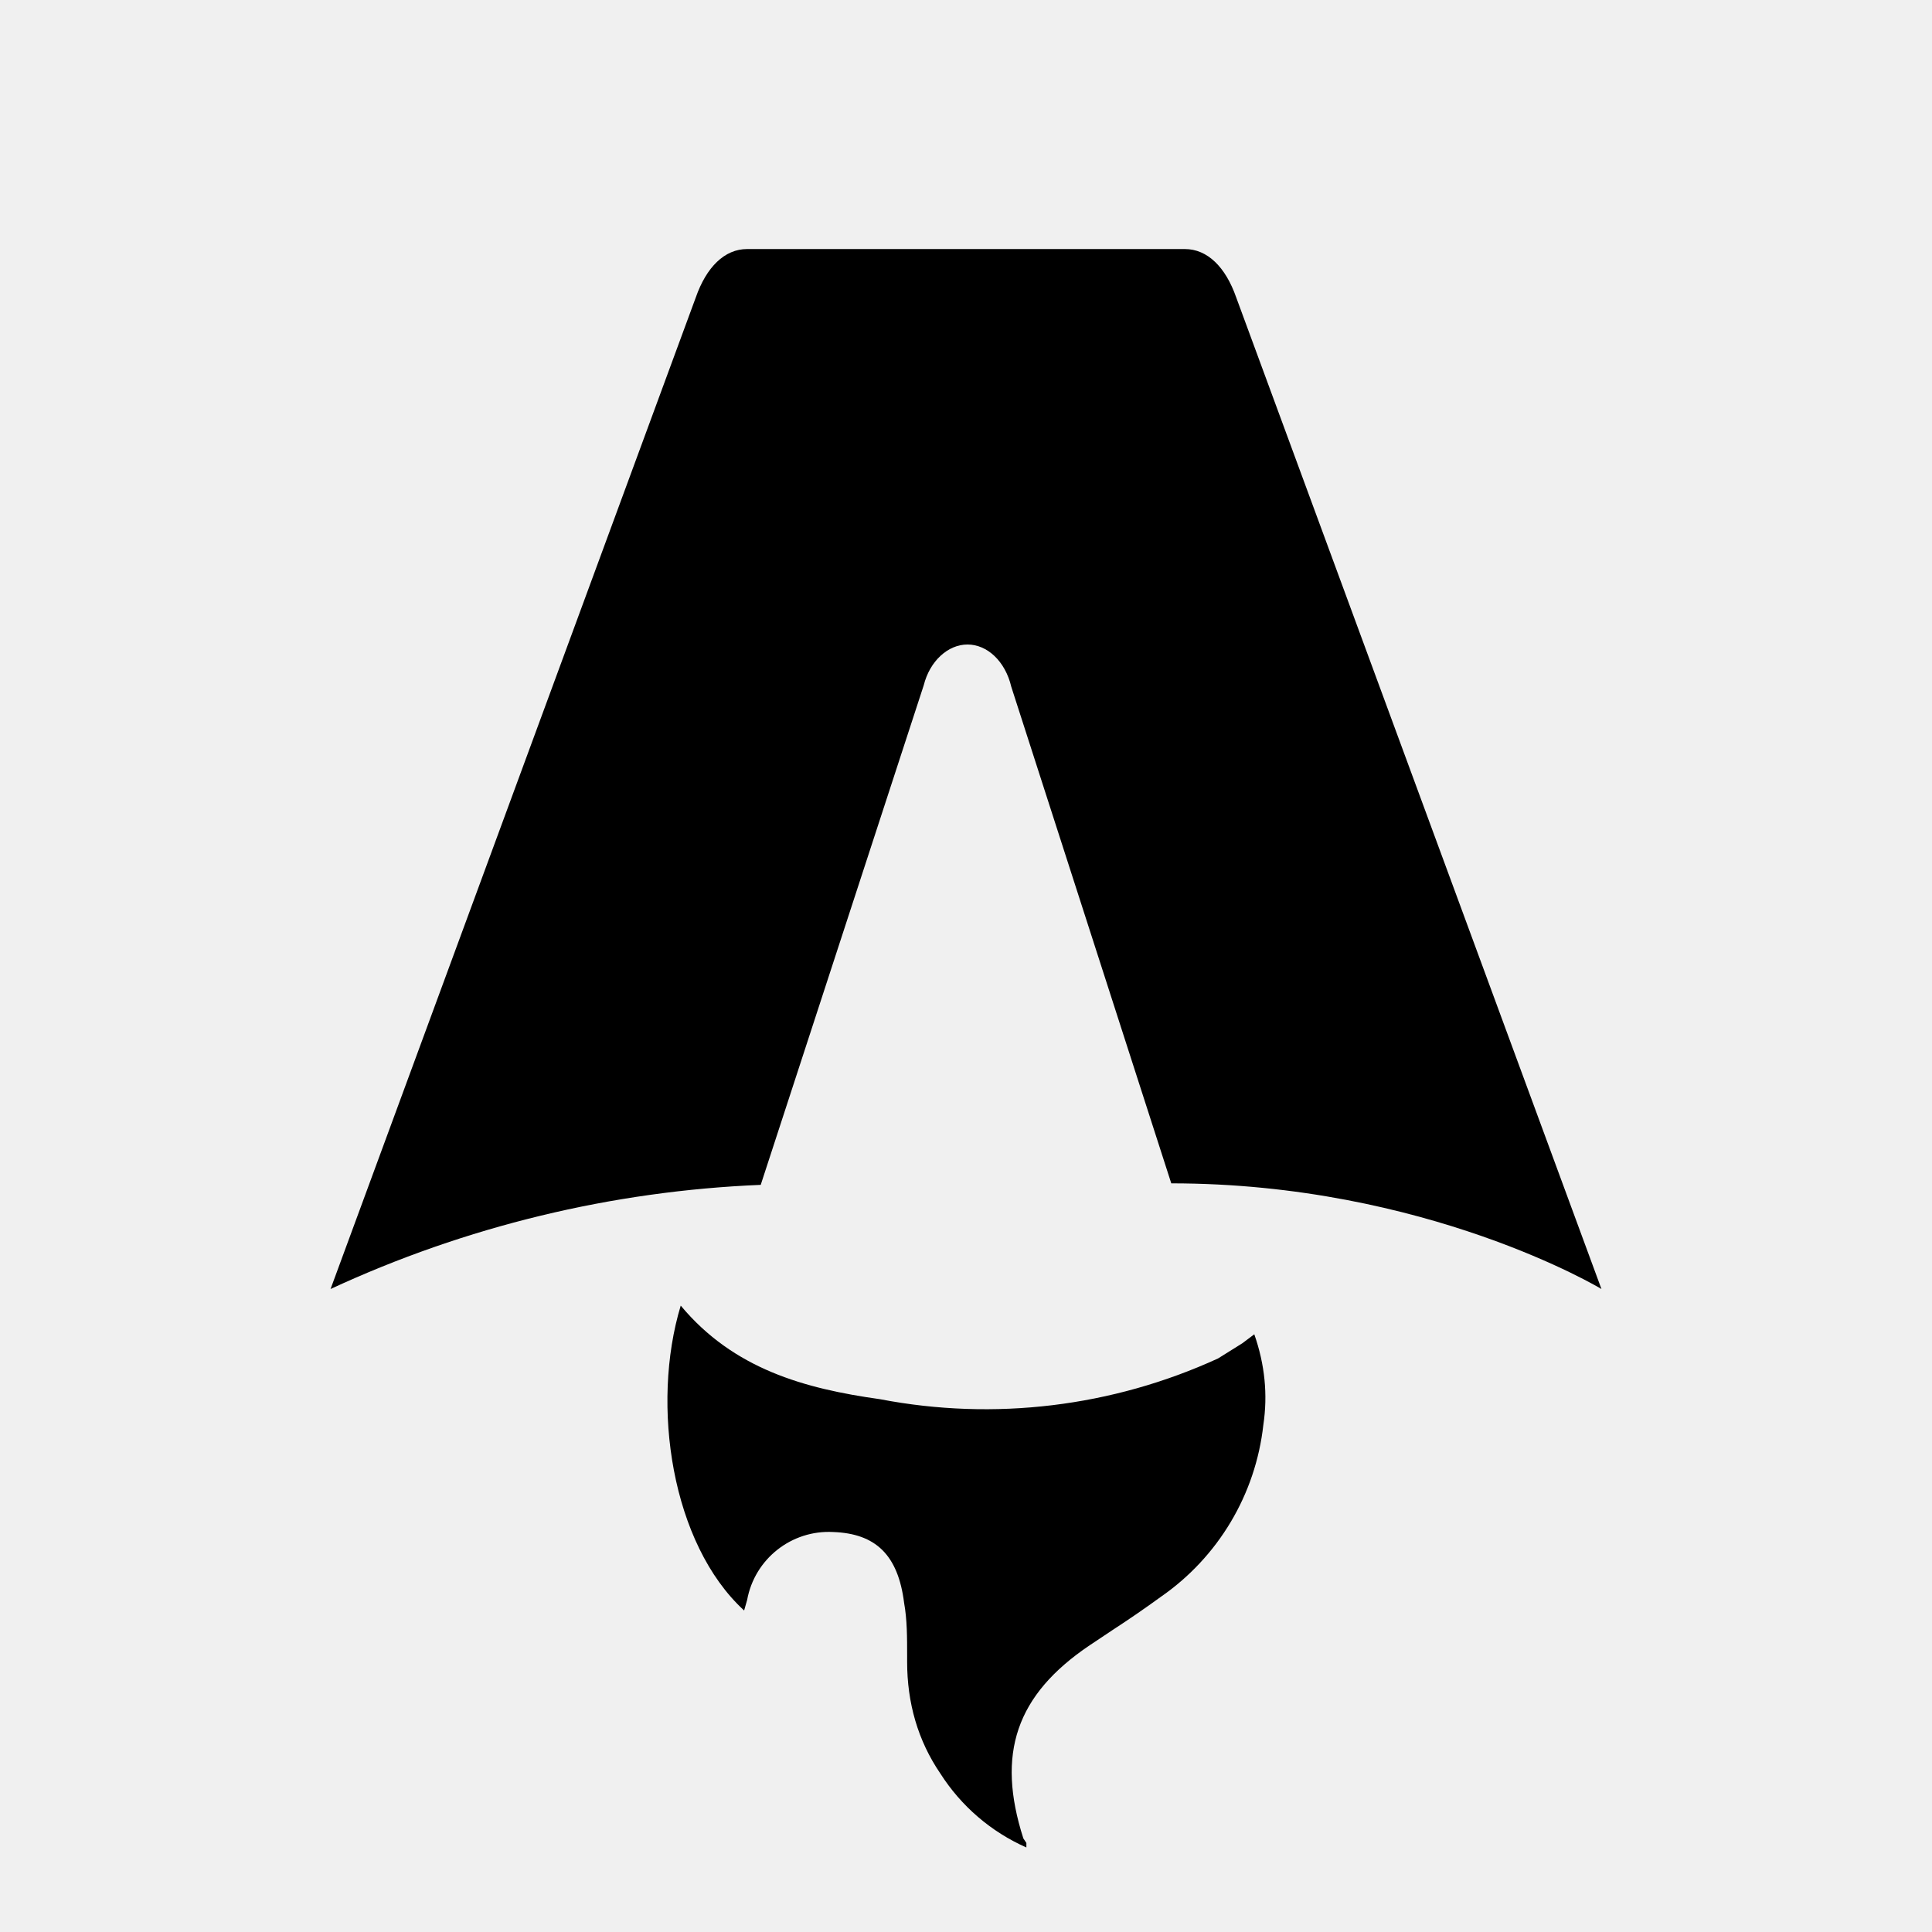
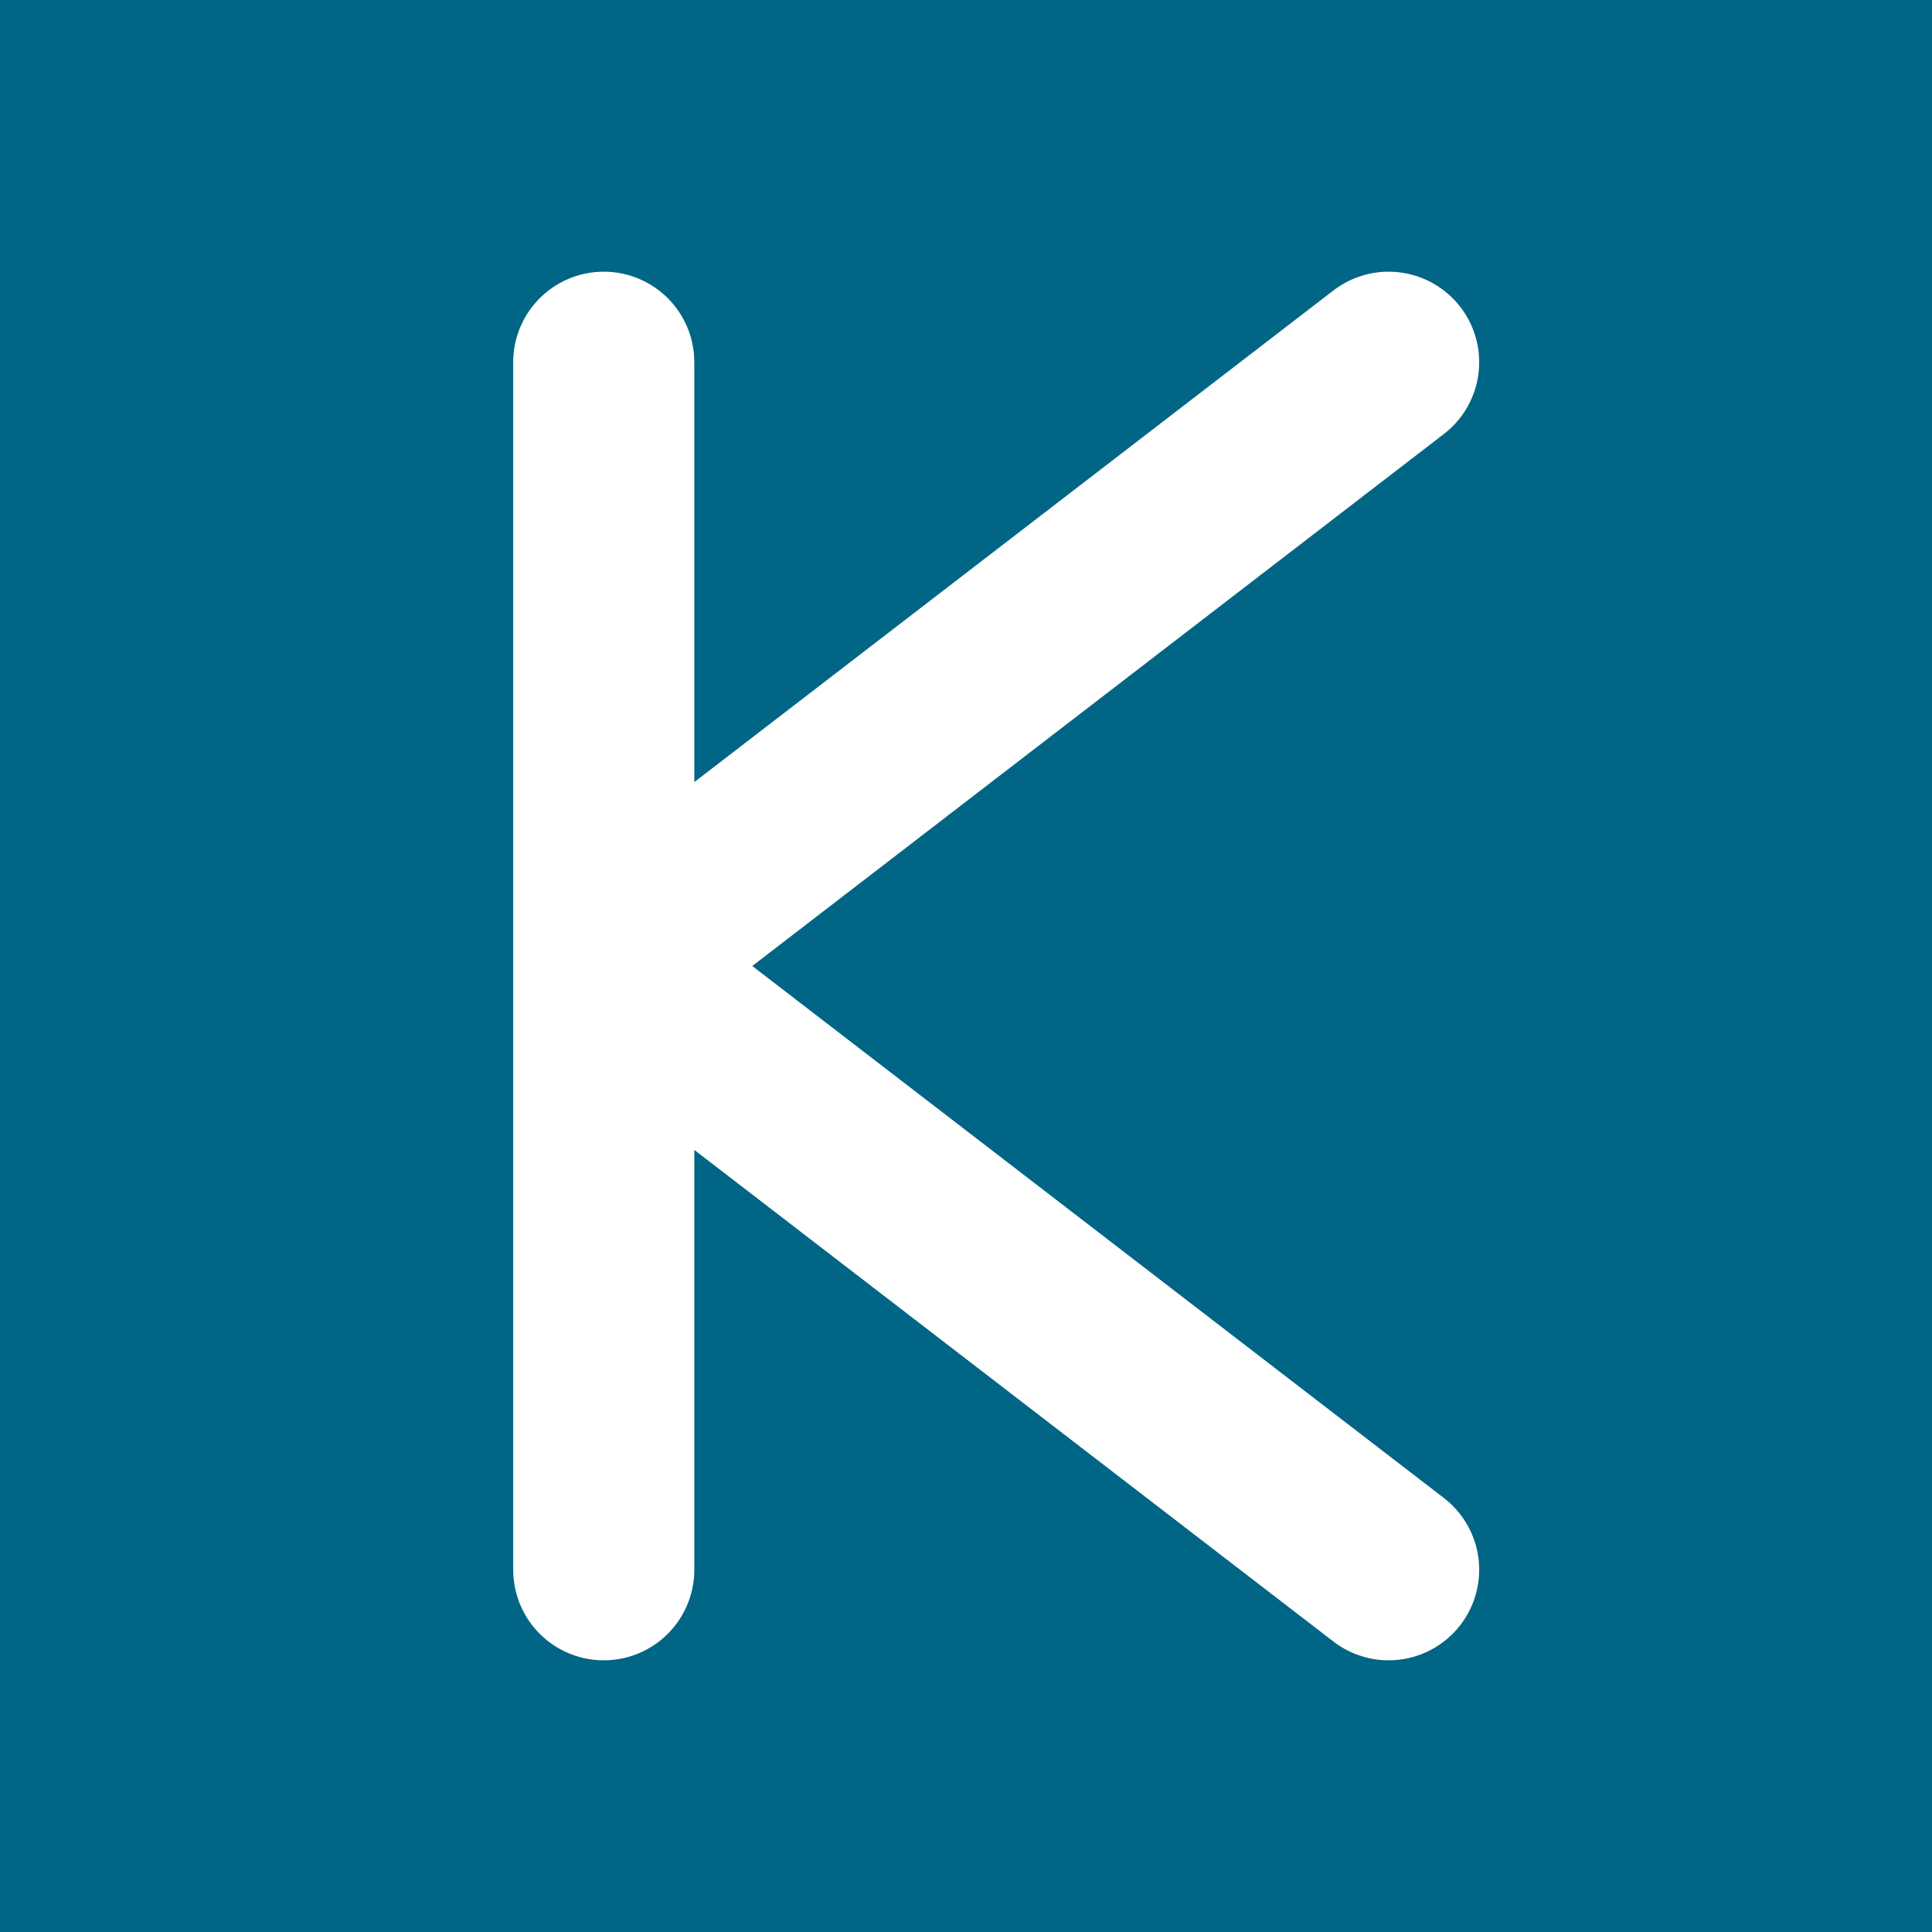
- <svg xmlns="http://www.w3.org/2000/svg" fill="none" viewBox="0 0 128 128">
-   <path d="M50.4 78.5a75.1 75.1 0 0 0-28.5 6.9l24.2-65.7c.7-2 1.9-3.2 3.4-3.2h29c1.5 0 2.7 1.2 3.4 3.2l24.2 65.7s-11.6-7-28.5-7L67 45.5c-.4-1.7-1.6-2.8-2.9-2.8-1.3 0-2.5 1.1-2.9 2.7L50.4 78.5Zm-1.1 28.2Zm-4.2-20.2c-2 6.6-.6 15.8 4.2 20.2a17.5 17.5 0 0 1 .2-.7 5.5 5.5 0 0 1 5.7-4.5c2.8.1 4.3 1.5 4.7 4.7.2 1.1.2 2.3.2 3.5v.4c0 2.7.7 5.2 2.2 7.4a13 13 0 0 0 5.7 4.9v-.3l-.2-.3c-1.8-5.6-.5-9.5 4.4-12.8l1.5-1a73 73 0 0 0 3.2-2.2 16 16 0 0 0 6.8-11.4c.3-2 .1-4-.6-6l-.8.6-1.6 1a37 37 0 0 1-22.4 2.7c-5-.7-9.7-2-13.2-6.2Z" />
-   <style>
-         path { fill: #000; }
-         @media (prefers-color-scheme: dark) {
-             path { fill: #FFF; }
-         }
-     </style>
+ <svg xmlns="http://www.w3.org/2000/svg" viewBox="0 0 64 64">
+   <rect width="64" height="64" fill="#016585" />
+   <path d="M20 12v40M46 12 20 32l26 20" fill="none" stroke="#ffffff" stroke-width="6" stroke-linecap="round" stroke-linejoin="round" />
</svg>
